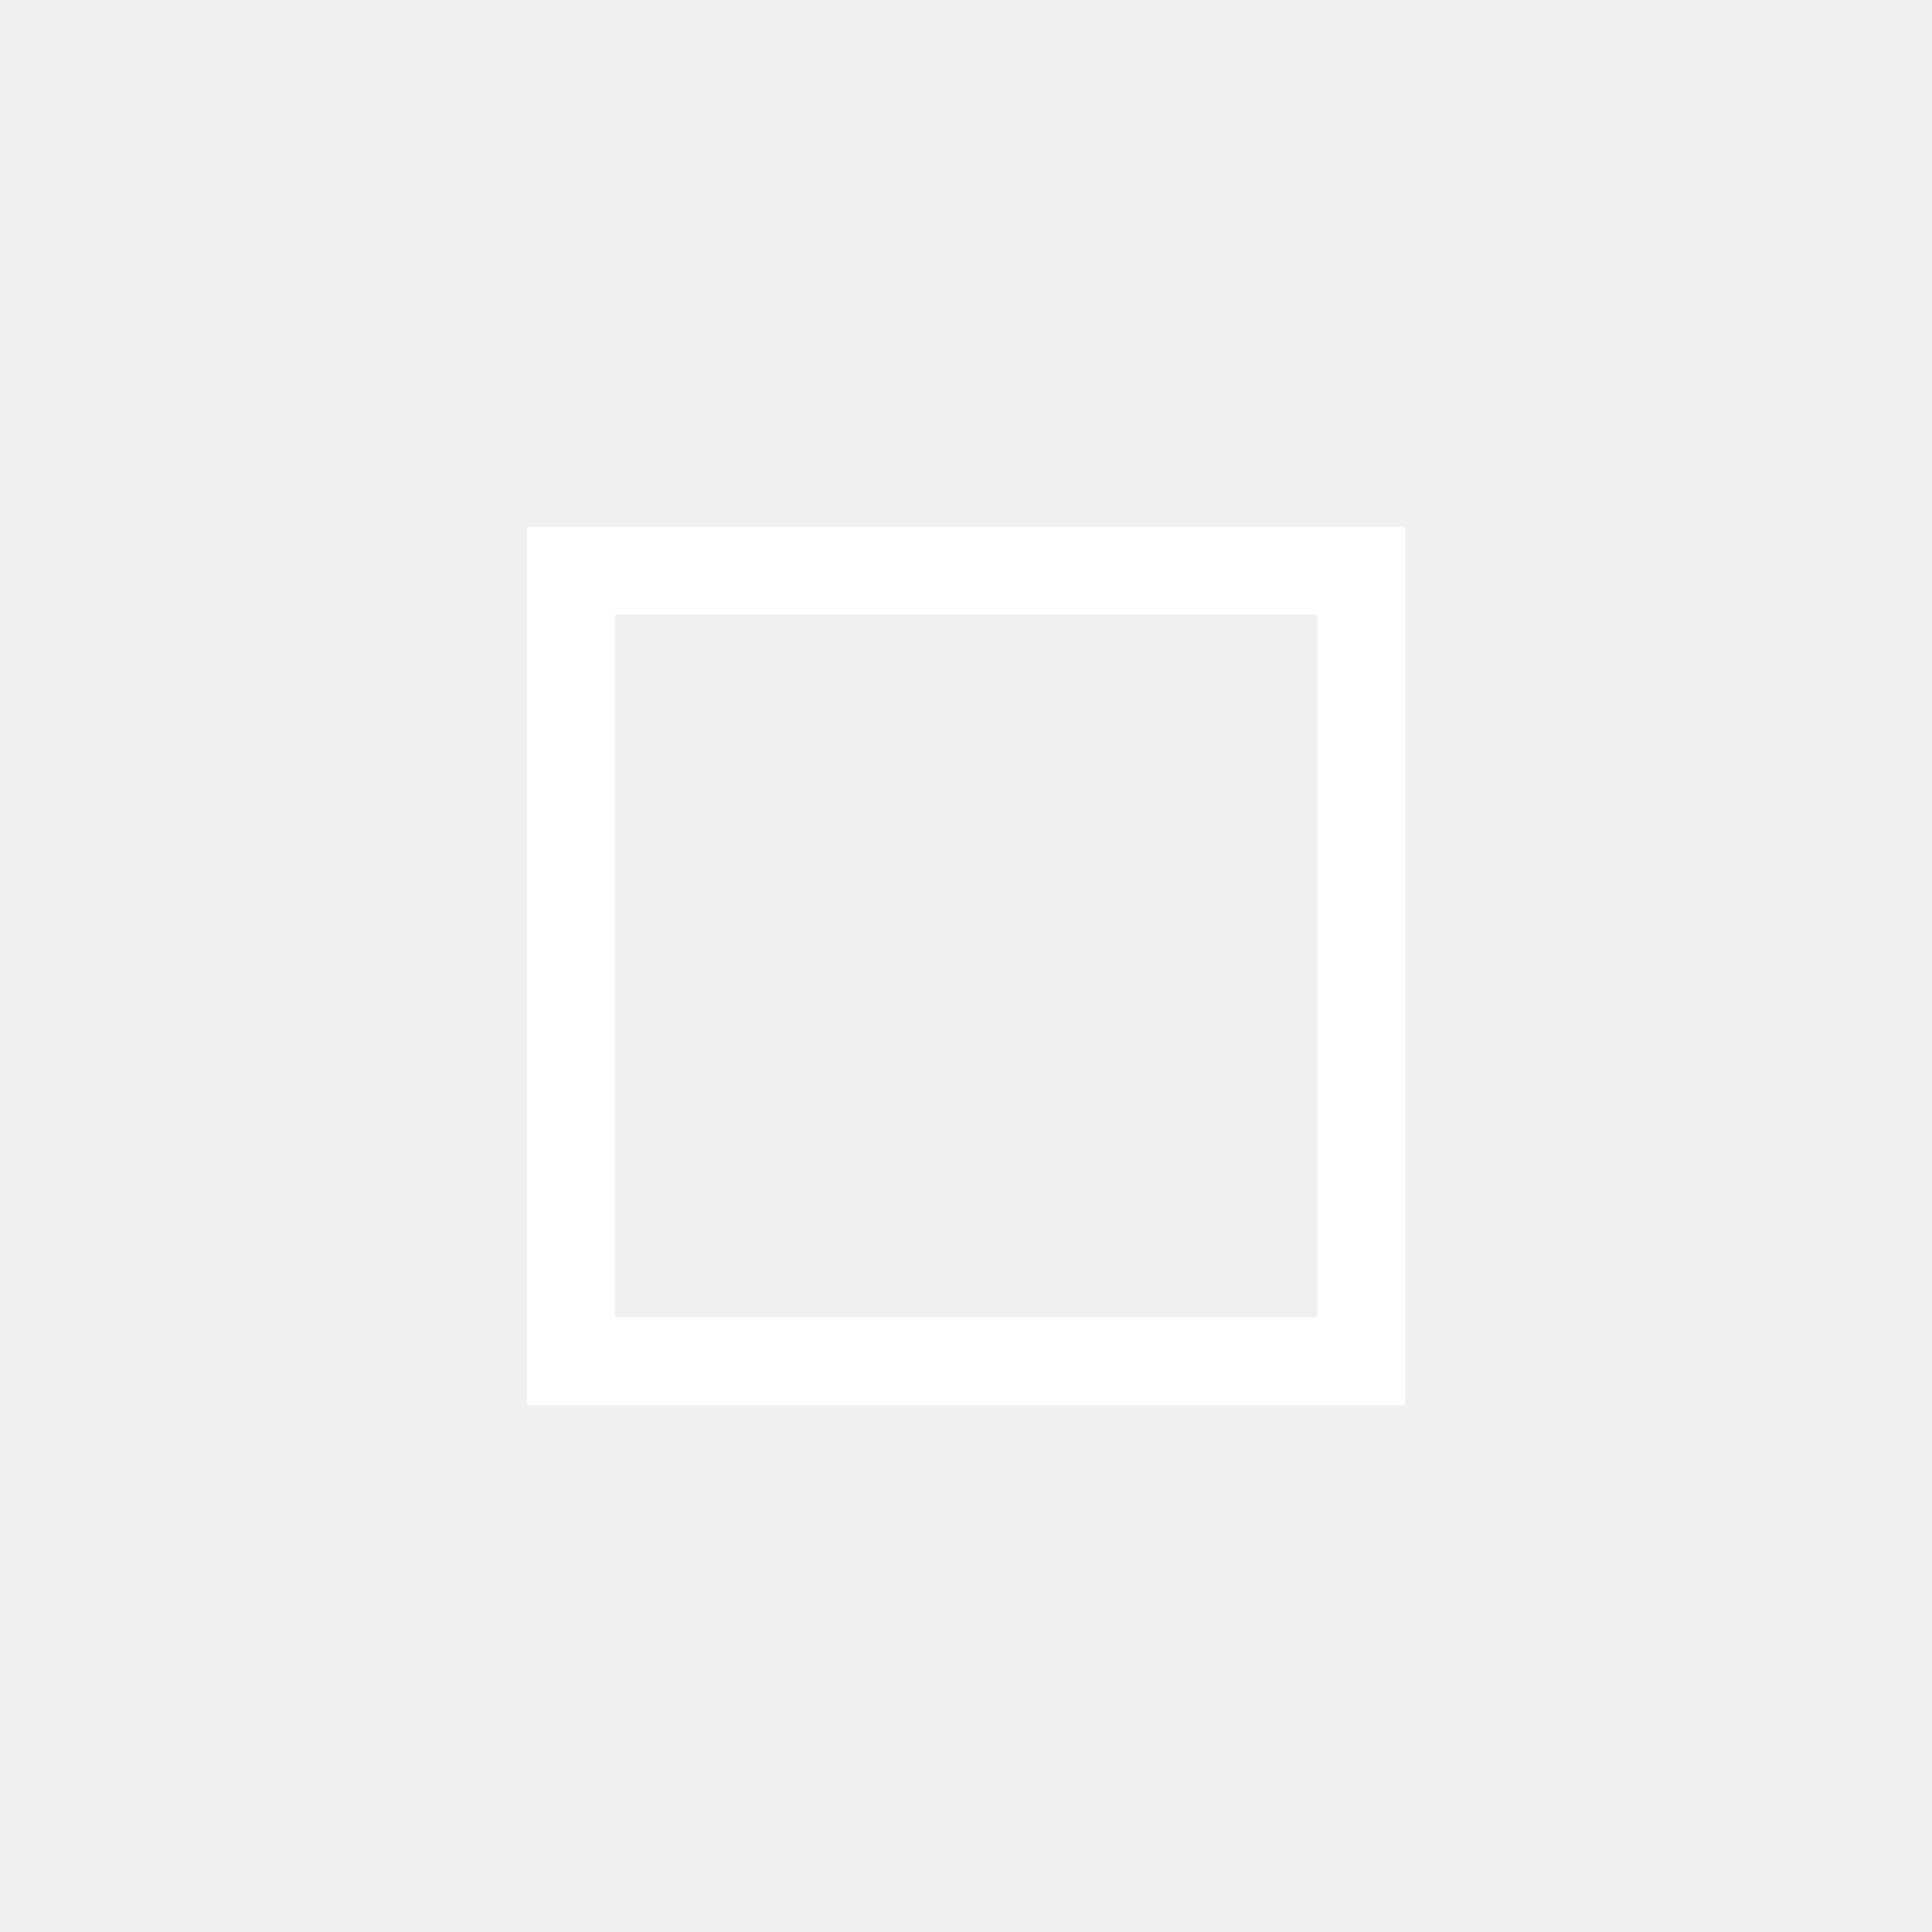
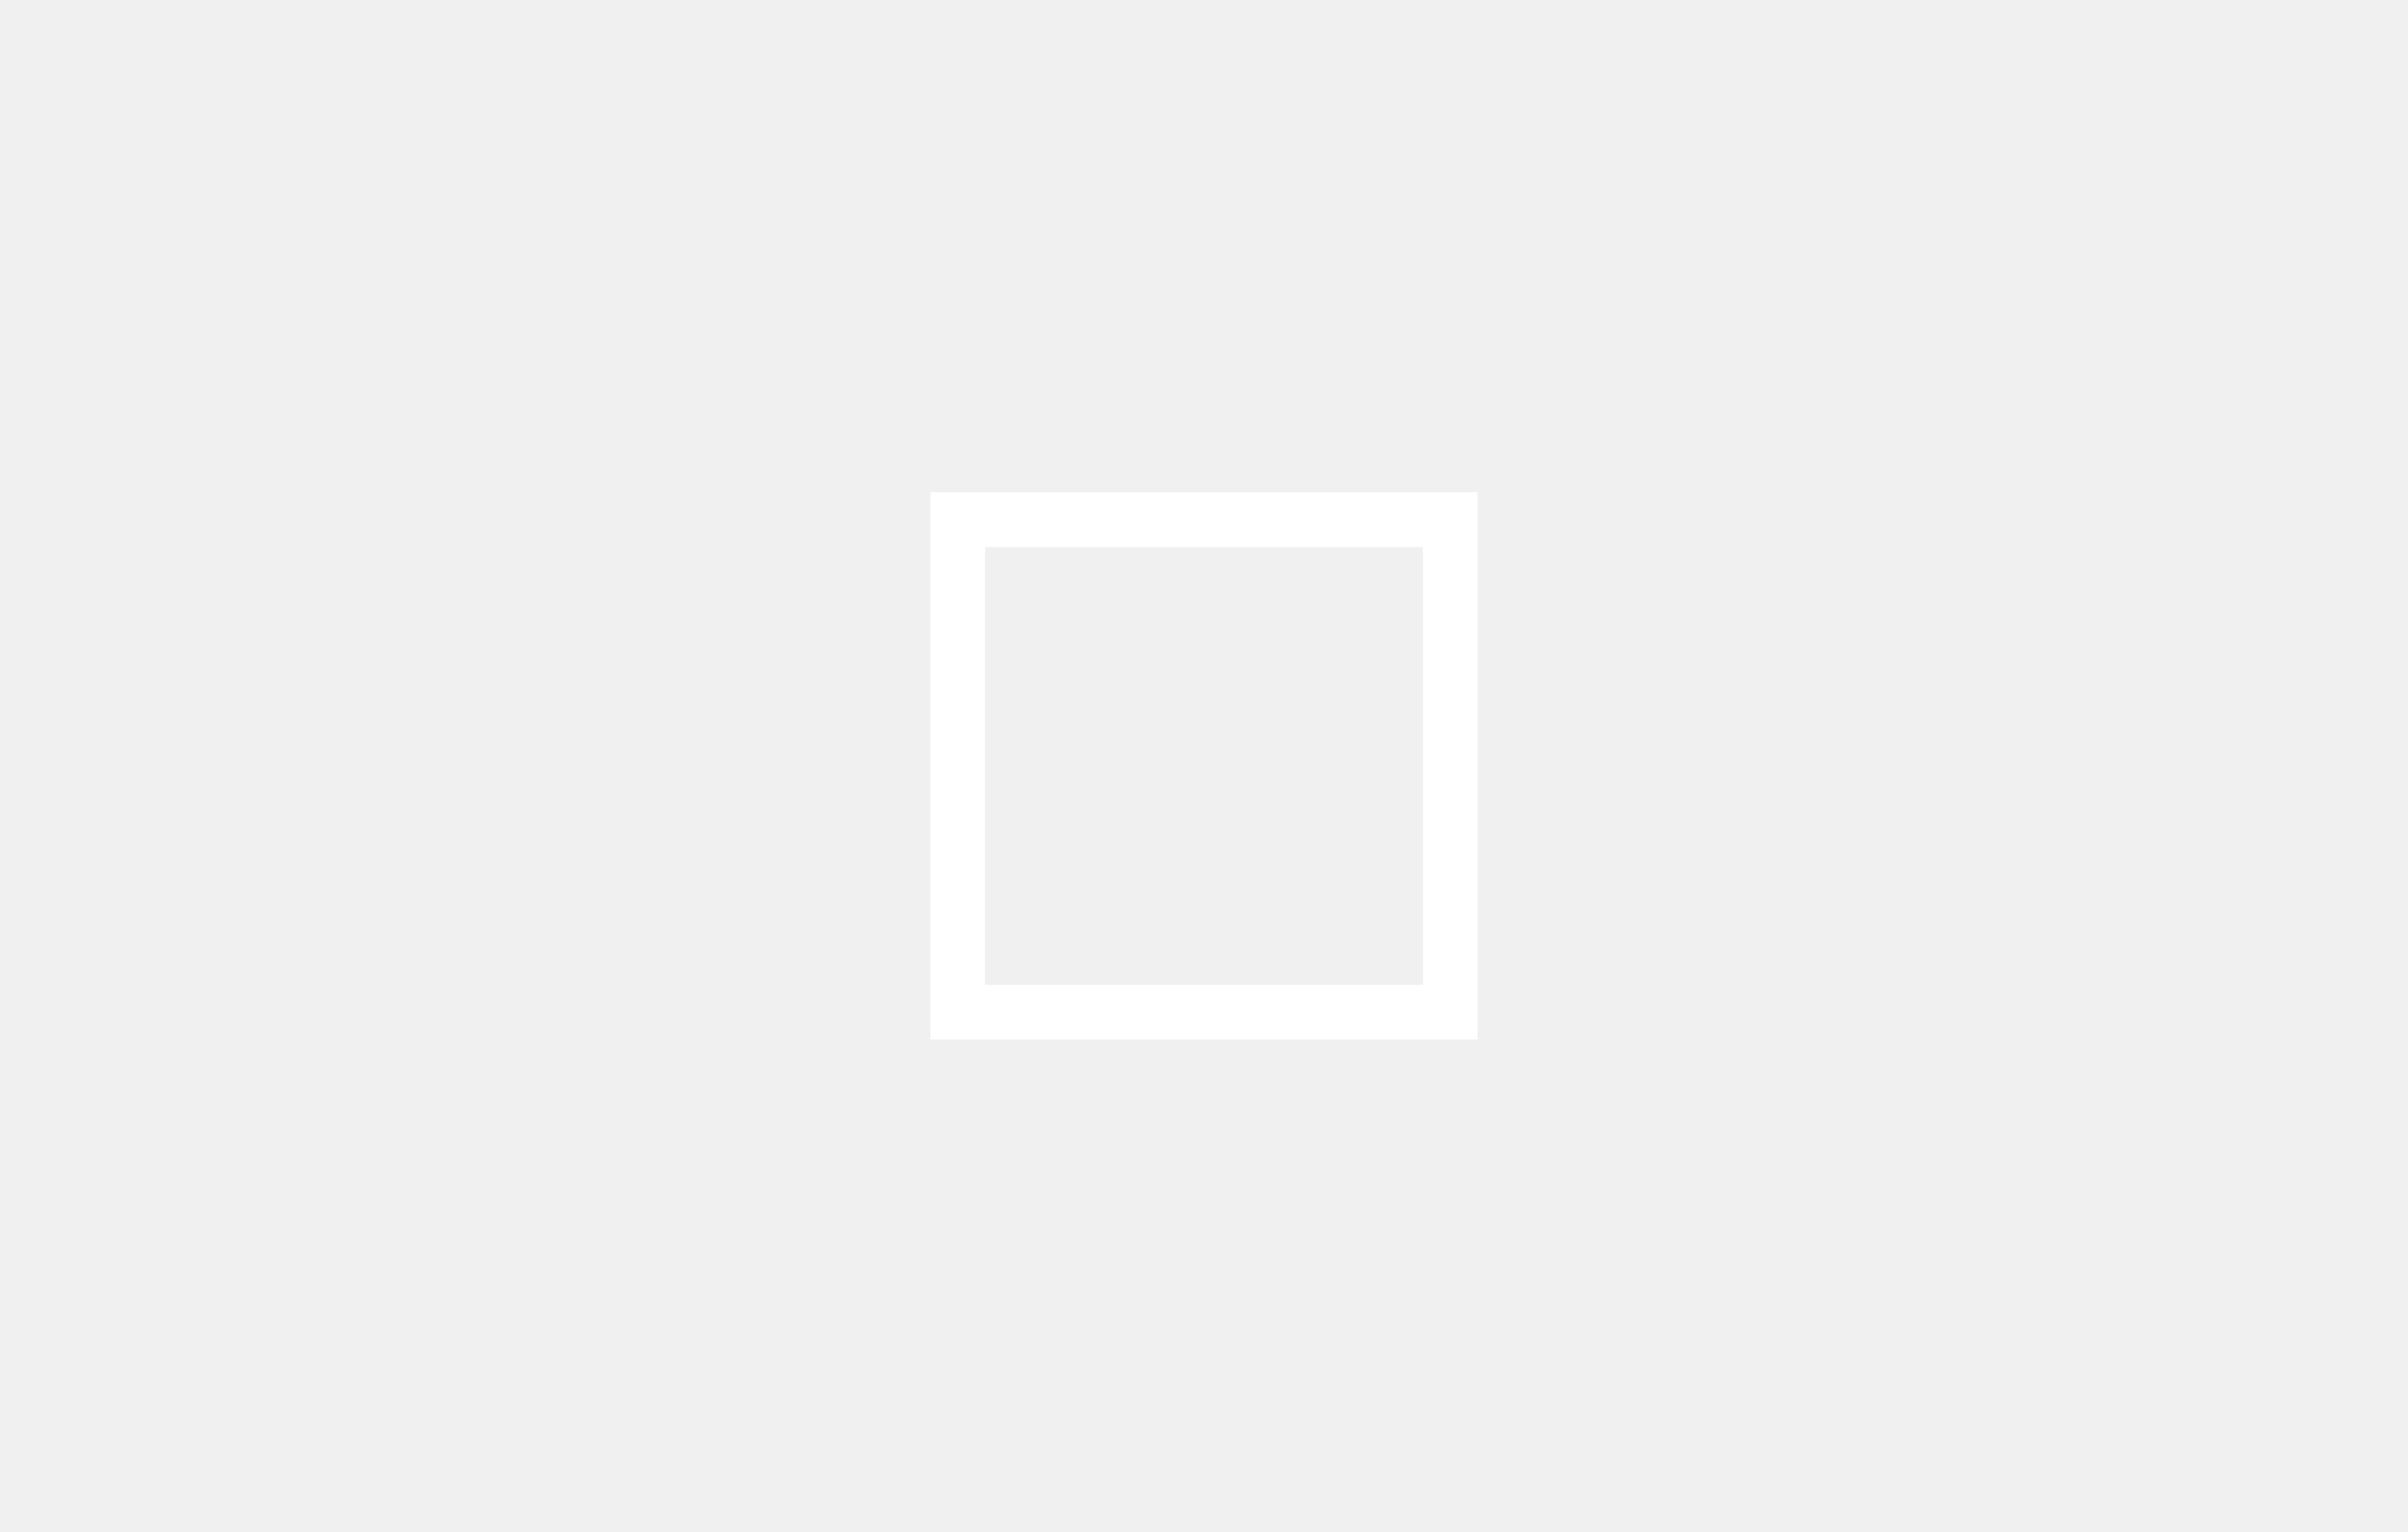
- <svg xmlns="http://www.w3.org/2000/svg" xmlns:xlink="http://www.w3.org/1999/xlink" id="svg4306" width="22" height="22" version="1.1" style="enable-background:new">
+ <svg xmlns="http://www.w3.org/2000/svg" xmlns:xlink="http://www.w3.org/1999/xlink" id="svg4306" width="44" height="28" version="1.1" style="enable-background:new">
  <defs id="defs22">
-     <filter color-interpolation-filters="sRGB" height="1.048" width="1.048" y="-.024" x="-.024" id="filter11290">
+     <filter color-interpolation-filters="sRGB" height="1.048" width="1.048" y="-0.024" x="-0.024" id="filter11290">
      <feGaussianBlur id="feGaussianBlur879" stdDeviation="0.159" />
    </filter>
-     <linearGradient gradientUnits="userSpaceOnUse" gradientTransform="translate(-0.0078552,-5.0139e-5)" y2=".647" y1="16.296" x2="16.388" x1=".739" id="linearGradient1005">
+     <linearGradient gradientUnits="userSpaceOnUse" gradientTransform="translate(-0.0078552,-5.0139e-5)" y2="0.647" y1="16.296" x2="16.388" x1="0.739" id="linearGradient1005">
      <stop id="stop882" offset="0" stop-color="#00dc96" />
      <stop id="stop884" offset="1" stop-color="#14d29b" />
    </linearGradient>
  </defs>
  <use x="0" y="0" xlink:href="#g1000" id="use1002" transform="translate(28.47603)" width="100%" height="100%" />
  <g id="active-center">
-     <rect ry="0" rx="0" y="9.5367432e-07" x="9.5367432e-07" height="22" width="22" id="rect962" style="opacity:0;fill:#000000;fill-opacity:1;fill-rule:evenodd;stroke:none;stroke-width:3;stroke-linecap:round;stroke-linejoin:round;stroke-miterlimit:4;stroke-dasharray:none;stroke-opacity:1;paint-order:fill markers stroke" />
-     <path id="rect838" d="M 6,6 V 16 H 16 V 6 Z m 1,1 h 8 v 8 H 7 Z" style="opacity:1;fill:#ffffff;fill-opacity:1;stroke:none;stroke-width:1;stroke-linecap:round;stroke-miterlimit:4;stroke-dasharray:none;stroke-opacity:1" />
+     <rect y="6.0135119e-07" x="-3.105924e-06" height="28" width="44" id="rect3776" style="opacity:0.003;fill:#000000;fill-opacity:1;stroke-width:1.327" />
+     <rect y="3" x="11" height="22" width="22" id="rect3780" style="opacity:0.001;fill:#000000;fill-opacity:1;stroke-width:0.832" />
+     <path id="rect746" style="opacity:1;fill:#ffffff;fill-opacity:1;fill-rule:evenodd;stroke-width:22;stroke-linecap:round;stroke-linejoin:round;paint-order:stroke fill markers" d="M 17,9 V 19 H 27 V 9 Z m 1,1 h 8 v 8 h -8 z" />
  </g>
-   <g id="inactive-center">
-     <rect style="opacity:0;fill:#000000;fill-opacity:1;fill-rule:evenodd;stroke:none;stroke-width:3;stroke-linecap:round;stroke-linejoin:round;stroke-miterlimit:4;stroke-dasharray:none;stroke-opacity:1;paint-order:fill markers stroke" id="rect964" width="22" height="22" x="30" y="7.3711777e-07" rx="0" ry="0" />
-     <path style="opacity:0.5;fill:#ffffff;fill-opacity:1;stroke:none;stroke-width:1;stroke-linecap:round;stroke-miterlimit:4;stroke-dasharray:none;stroke-opacity:1" d="M 36,6 V 16 H 46 V 6 Z m 1,1 h 8 v 8 h -8 z" id="path843" />
+   <g id="hover-center" transform="translate(0,28)">
+     <rect y="6.0135119e-07" x="-3.105924e-06" height="28" width="44" id="rect3703" style="opacity:0.1;fill:#ffffff;fill-opacity:1;stroke-width:1.327" />
+     <rect y="3" x="11" height="22" width="22" id="rect3705" style="opacity:0.003;fill:#000000;fill-opacity:1;stroke-width:0.832" />
+     <path id="path3707" style="opacity:1;fill:#ffffff;fill-opacity:1;fill-rule:evenodd;stroke-width:22;stroke-linecap:round;stroke-linejoin:round;paint-order:stroke fill markers" d="M 17,9 V 19 H 27 V 9 Z m 1,1 h 8 v 8 h -8 z" />
  </g>
-   <g id="deactivated-center" transform="translate(-7.269774,-0.7910008)">
-     <rect ry="0" rx="0" y="0.791" x="62.27" height="22" width="22" id="rect1017" style="opacity:0;fill:#000000;fill-opacity:1;fill-rule:evenodd;stroke:none;stroke-width:3;stroke-linecap:round;stroke-linejoin:round;stroke-miterlimit:4;stroke-dasharray:none;stroke-opacity:1;paint-order:fill markers stroke" />
-     <path id="path853" d="M 68.27,6.791 V 16.791 h 10 V 6.791 Z m 1,1 h 8 v 8 h -8 z" style="opacity:0.5;fill:#ffffff;fill-opacity:1;stroke:none;stroke-width:1;stroke-linecap:round;stroke-miterlimit:4;stroke-dasharray:none;stroke-opacity:1" />
+   <g id="pressed-center" transform="translate(0,56)">
+     <rect y="6.0135119e-07" x="-3.105924e-06" height="28" width="44" id="rect5163" style="opacity:0.2;fill:#ffffff;fill-opacity:1;stroke-width:1.327" />
+     <rect y="3" x="11" height="22" width="22" id="rect5165" style="opacity:0.003;fill:#000000;fill-opacity:1;stroke-width:0.832" />
+     <path id="path5167" style="opacity:1;fill:#ffffff;fill-opacity:1;fill-rule:evenodd;stroke-width:22;stroke-linecap:round;stroke-linejoin:round;paint-order:stroke fill markers" d="M 17,9 V 19 H 27 V 9 Z m 1,1 h 8 v 8 h -8 z" />
  </g>
-   <g id="hover-center">
-     <rect style="display:inline;opacity:1;fill:none;fill-opacity:1;stroke:none;stroke-width:1.375;stroke-linecap:butt;stroke-linejoin:miter;stroke-miterlimit:4;stroke-dasharray:none;stroke-dashoffset:0;stroke-opacity:0" id="rect6284" width="22" height="22" x="4.8794135e-07" y="27" />
-     <g transform="translate(25)" id="g875">
-       <rect style="opacity:0.1;fill:#ffffff;fill-opacity:1;stroke:none;stroke-width:1.294;stroke-linecap:round;stroke-miterlimit:4;stroke-dasharray:none;stroke-opacity:1" id="rect867" width="22" height="22" x="-25" y="27" ry="0" />
-       <path id="path845" d="M -19,33 V 43 H -9 V 33 Z m 1,1 h 8 v 8 h -8 z" style="opacity:1;fill:#ffffff;fill-opacity:1;stroke:none;stroke-width:1;stroke-linecap:round;stroke-miterlimit:4;stroke-dasharray:none;stroke-opacity:1" />
-     </g>
+   <g id="inactive-center" transform="translate(44)">
+     <rect y="6.0135119e-07" x="-3.105924e-06" height="28" width="44" id="rect9610" style="opacity:0.003;fill:#000000;fill-opacity:1;stroke-width:1.327" />
+     <rect y="3" x="11" height="22" width="22" id="rect9612" style="opacity:0.001;fill:#000000;fill-opacity:1;stroke-width:0.832" />
+     <path id="path9614" style="opacity:0.5;fill:#ffffff;fill-opacity:1;fill-rule:evenodd;stroke-width:22;stroke-linecap:round;stroke-linejoin:round;paint-order:stroke fill markers" d="M 17,9 V 19 H 27 V 9 Z m 1,1 h 8 v 8 h -8 z" />
  </g>
-   <g id="pressed-center">
-     <rect y="57" x="4.8313905e-07" height="22" width="22" id="rect6380" style="display:inline;opacity:1;fill:none;fill-opacity:1;stroke:none;stroke-width:1.375;stroke-linecap:butt;stroke-linejoin:miter;stroke-miterlimit:4;stroke-dasharray:none;stroke-dashoffset:0;stroke-opacity:0" />
-     <g transform="translate(25)" id="g899">
-       <rect ry="0" y="57" x="-25" height="22" width="22" id="rect869" style="opacity:0.2;fill:#ffffff;fill-opacity:1;stroke:none;stroke-width:1.294;stroke-linecap:round;stroke-miterlimit:4;stroke-dasharray:none;stroke-opacity:1" />
-       <path style="opacity:1;fill:#ffffff;fill-opacity:1;stroke:none;stroke-width:1;stroke-linecap:round;stroke-miterlimit:4;stroke-dasharray:none;stroke-opacity:1" d="M -19,63 V 73 H -9 V 63 Z m 1,1 h 8 v 8 h -8 z" id="path871" />
-     </g>
+   <g id="deactivated-center" transform="translate(88)">
+     <rect y="6.0135119e-07" x="-3.105924e-06" height="28" width="44" id="rect12554" style="opacity:0.003;fill:#000000;fill-opacity:1;stroke-width:1.327" />
+     <rect y="3" x="11" height="22" width="22" id="rect12556" style="opacity:0.001;fill:#000000;fill-opacity:1;stroke-width:0.832" />
+     <path id="path12558" style="opacity:0.5;fill:#ffffff;fill-opacity:1;fill-rule:evenodd;stroke-width:22;stroke-linecap:round;stroke-linejoin:round;paint-order:stroke fill markers" d="M 17,9 V 19 H 27 V 9 Z m 1,1 h 8 v 8 h -8 z" />
  </g>
</svg>
